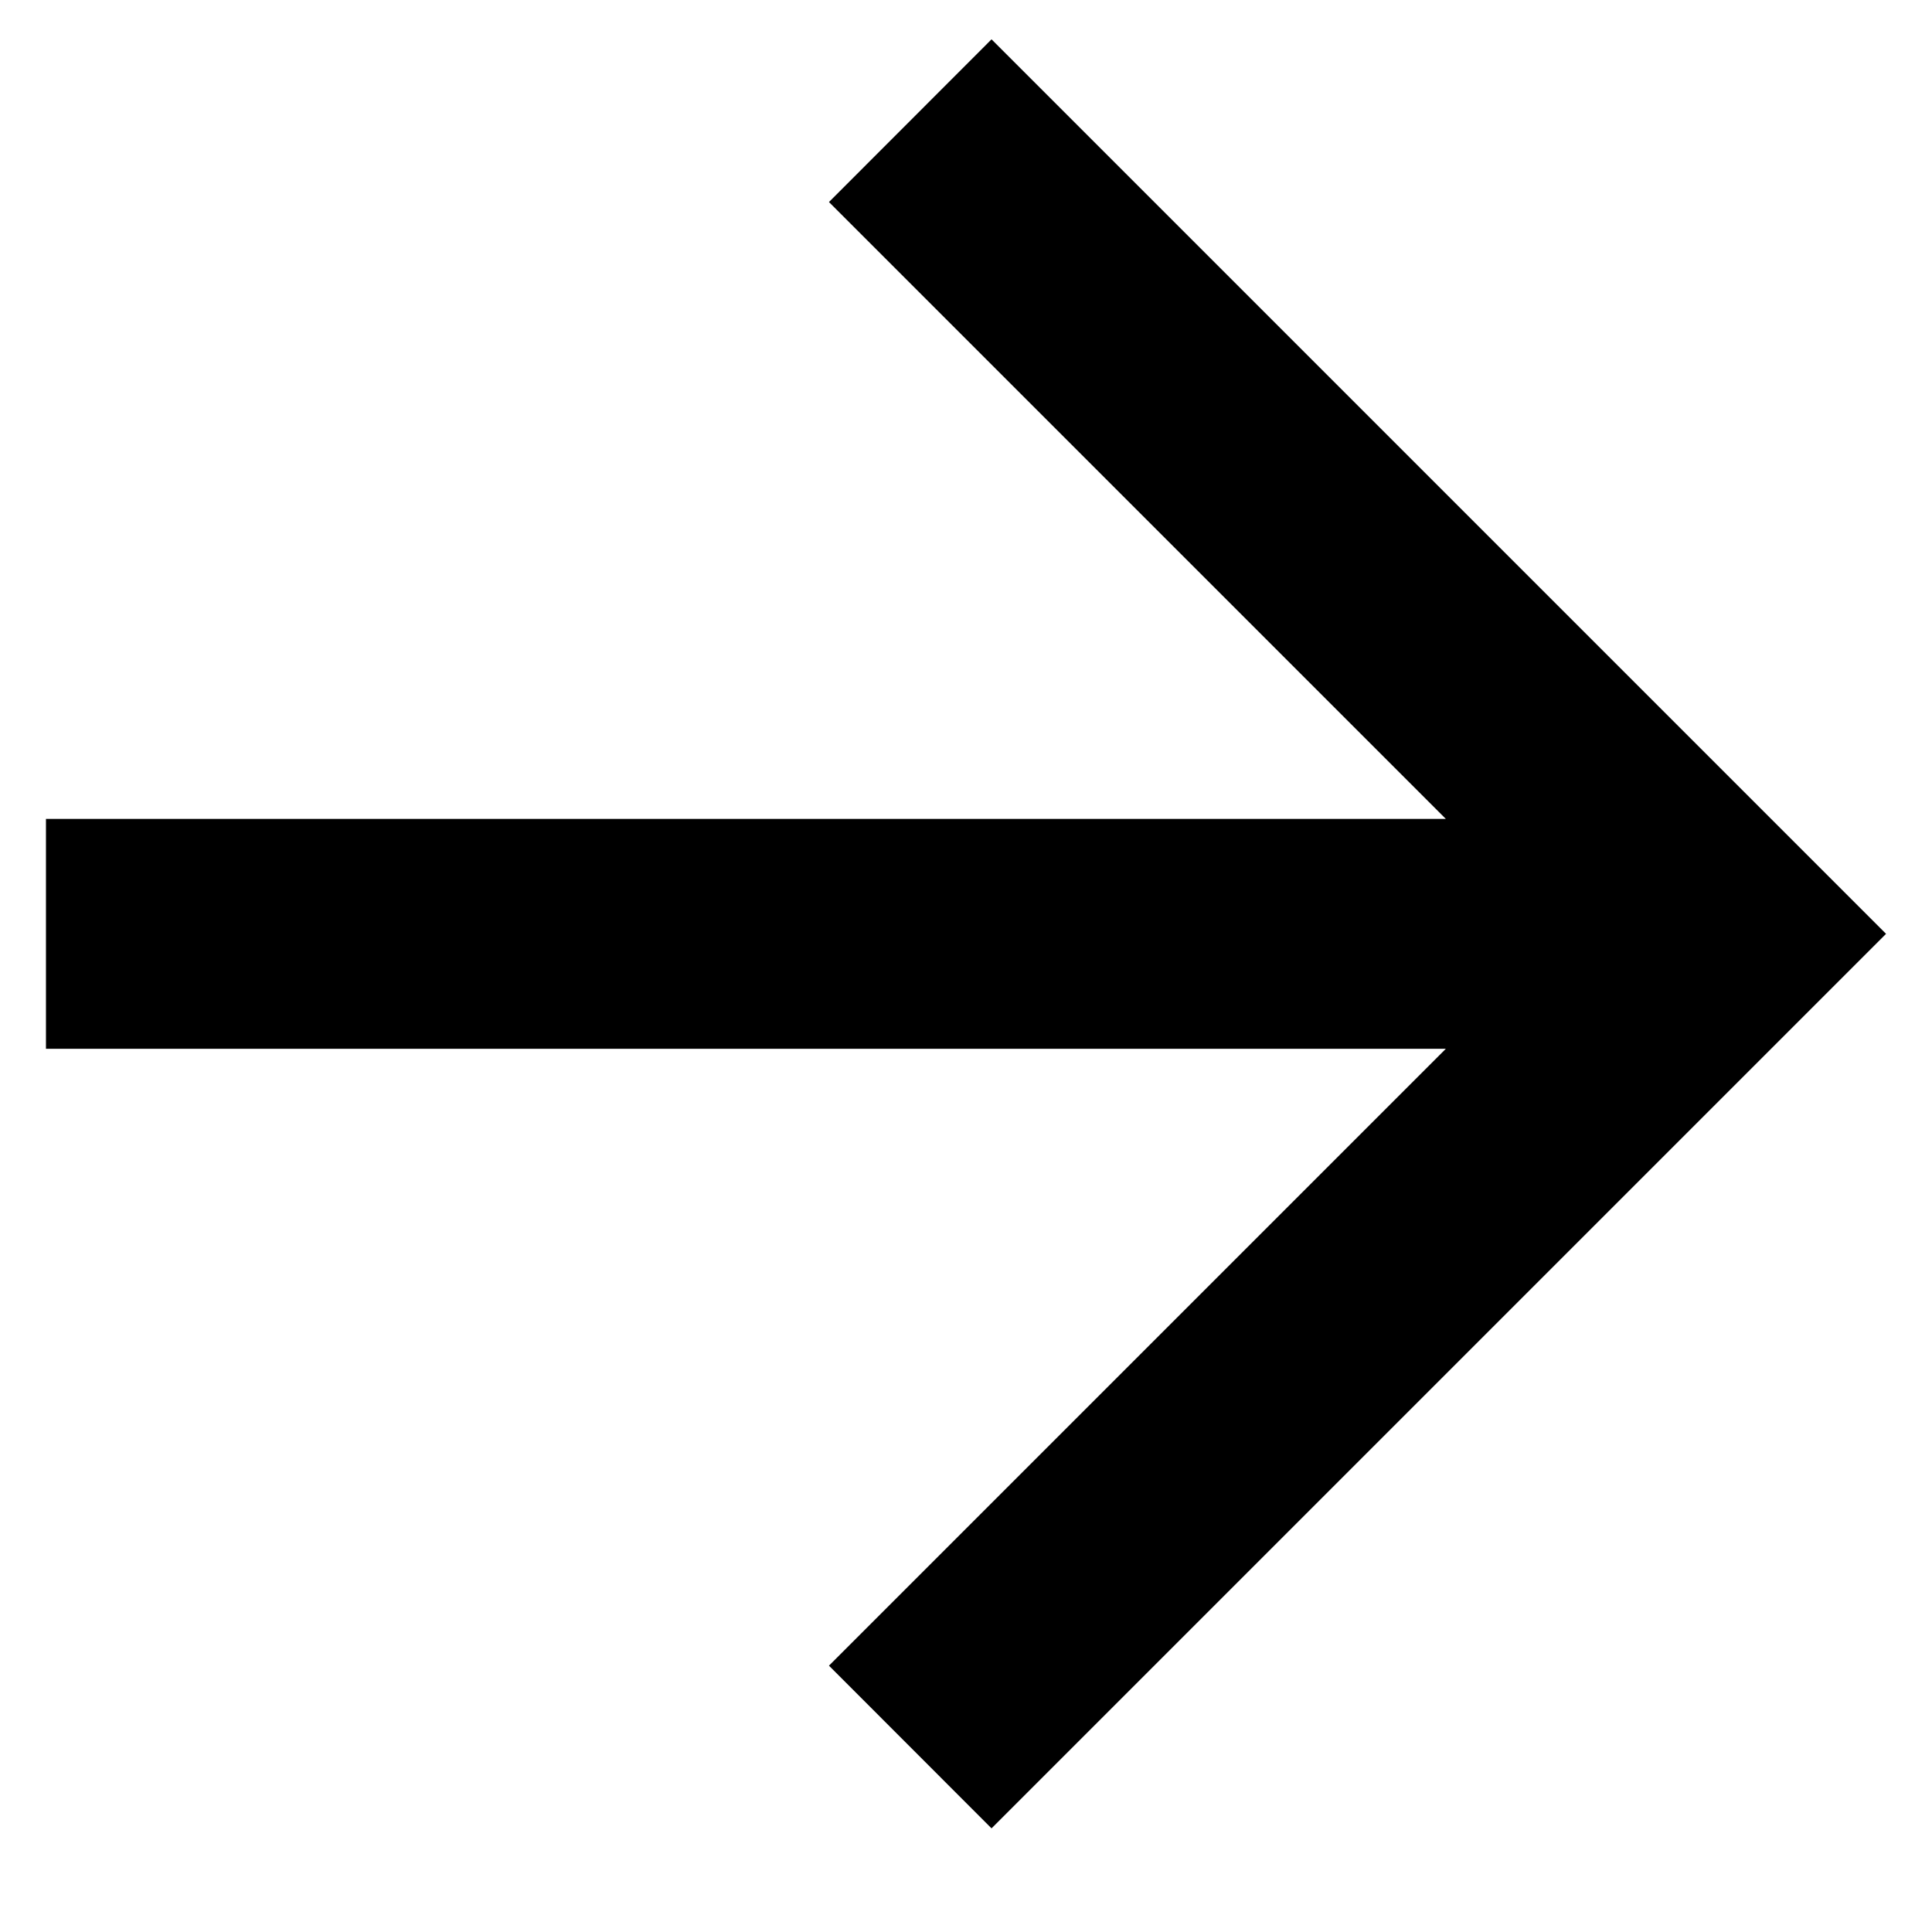
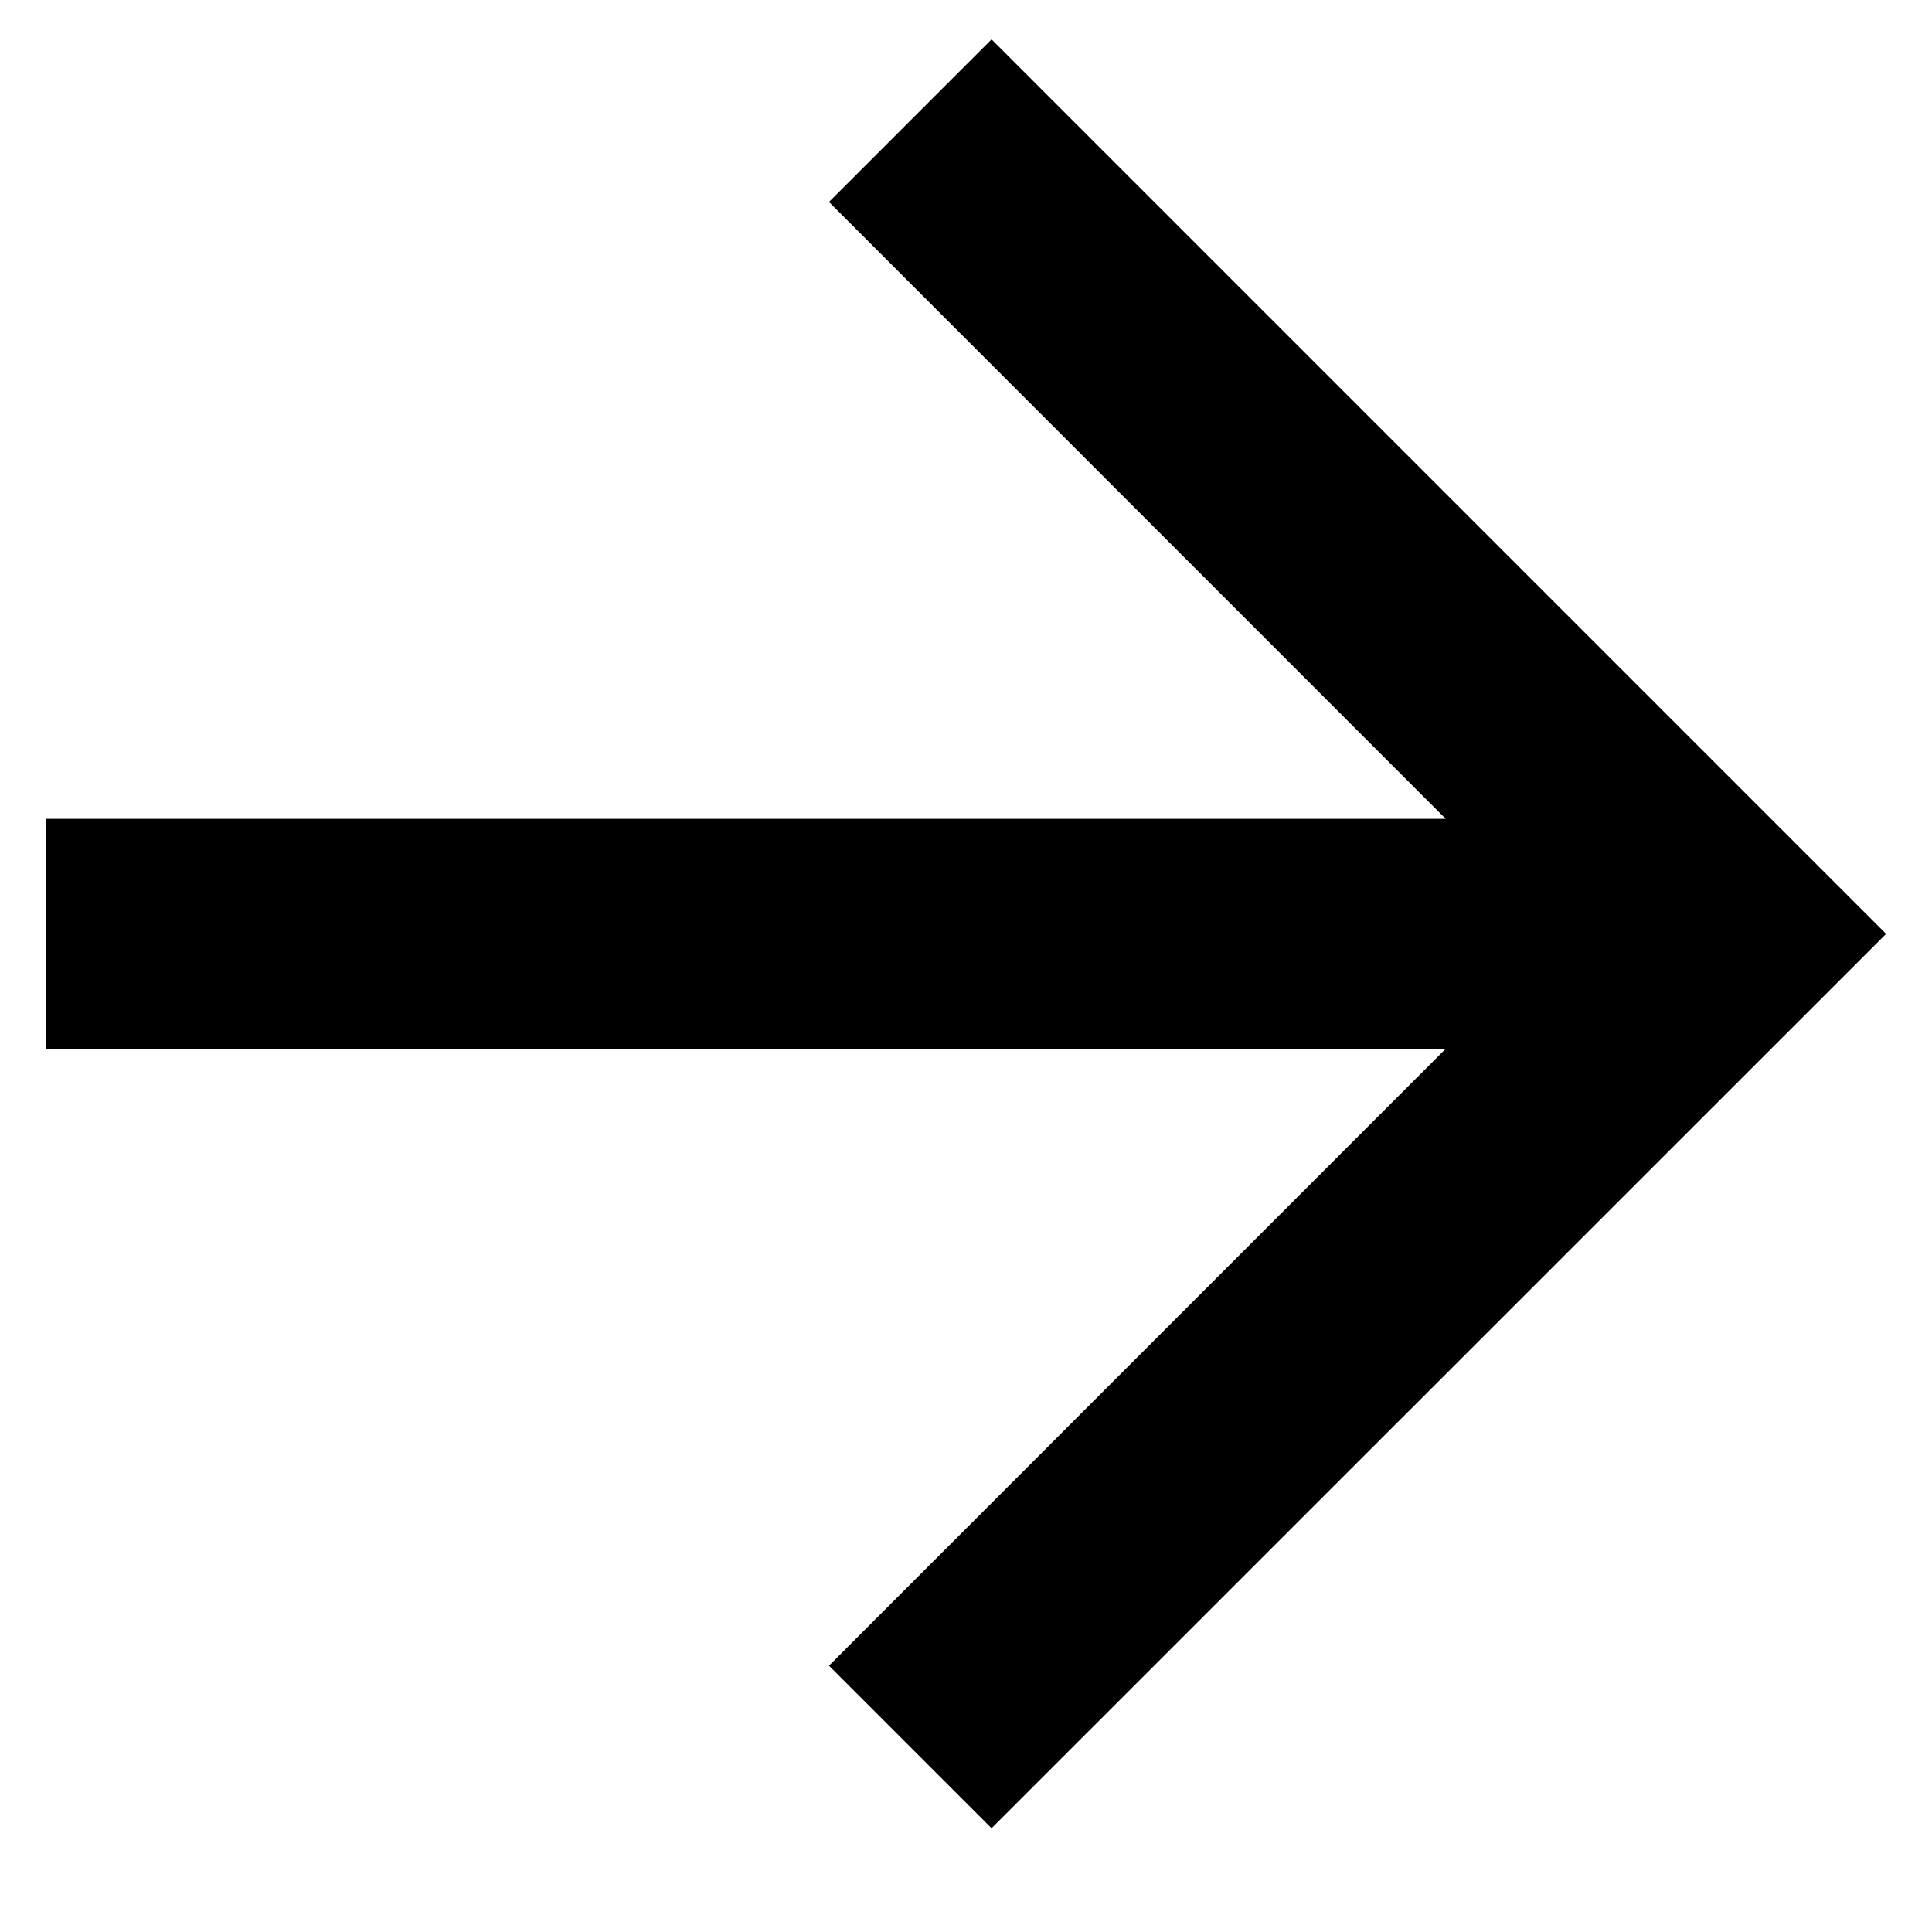
- <svg xmlns="http://www.w3.org/2000/svg" width="14" height="14" viewBox="0 0 14 14" fill="none">
-   <path d="M10.477 5.934L6.007 1.464L7.185 0.285L13.667 6.767L7.185 13.249L6.007 12.07L10.477 7.6H0.333V5.934H10.477Z" fill="black" />
+ <svg xmlns="http://www.w3.org/2000/svg" width="13" height="13" viewBox="0 0 13 13" fill="none">
+   <path d="M9.728 5.51L5.578 1.359L6.672 0.265L12.691 6.284L6.672 12.302L5.578 11.208L9.728 7.057H0.31V5.51H9.728Z" fill="black" />
</svg>
